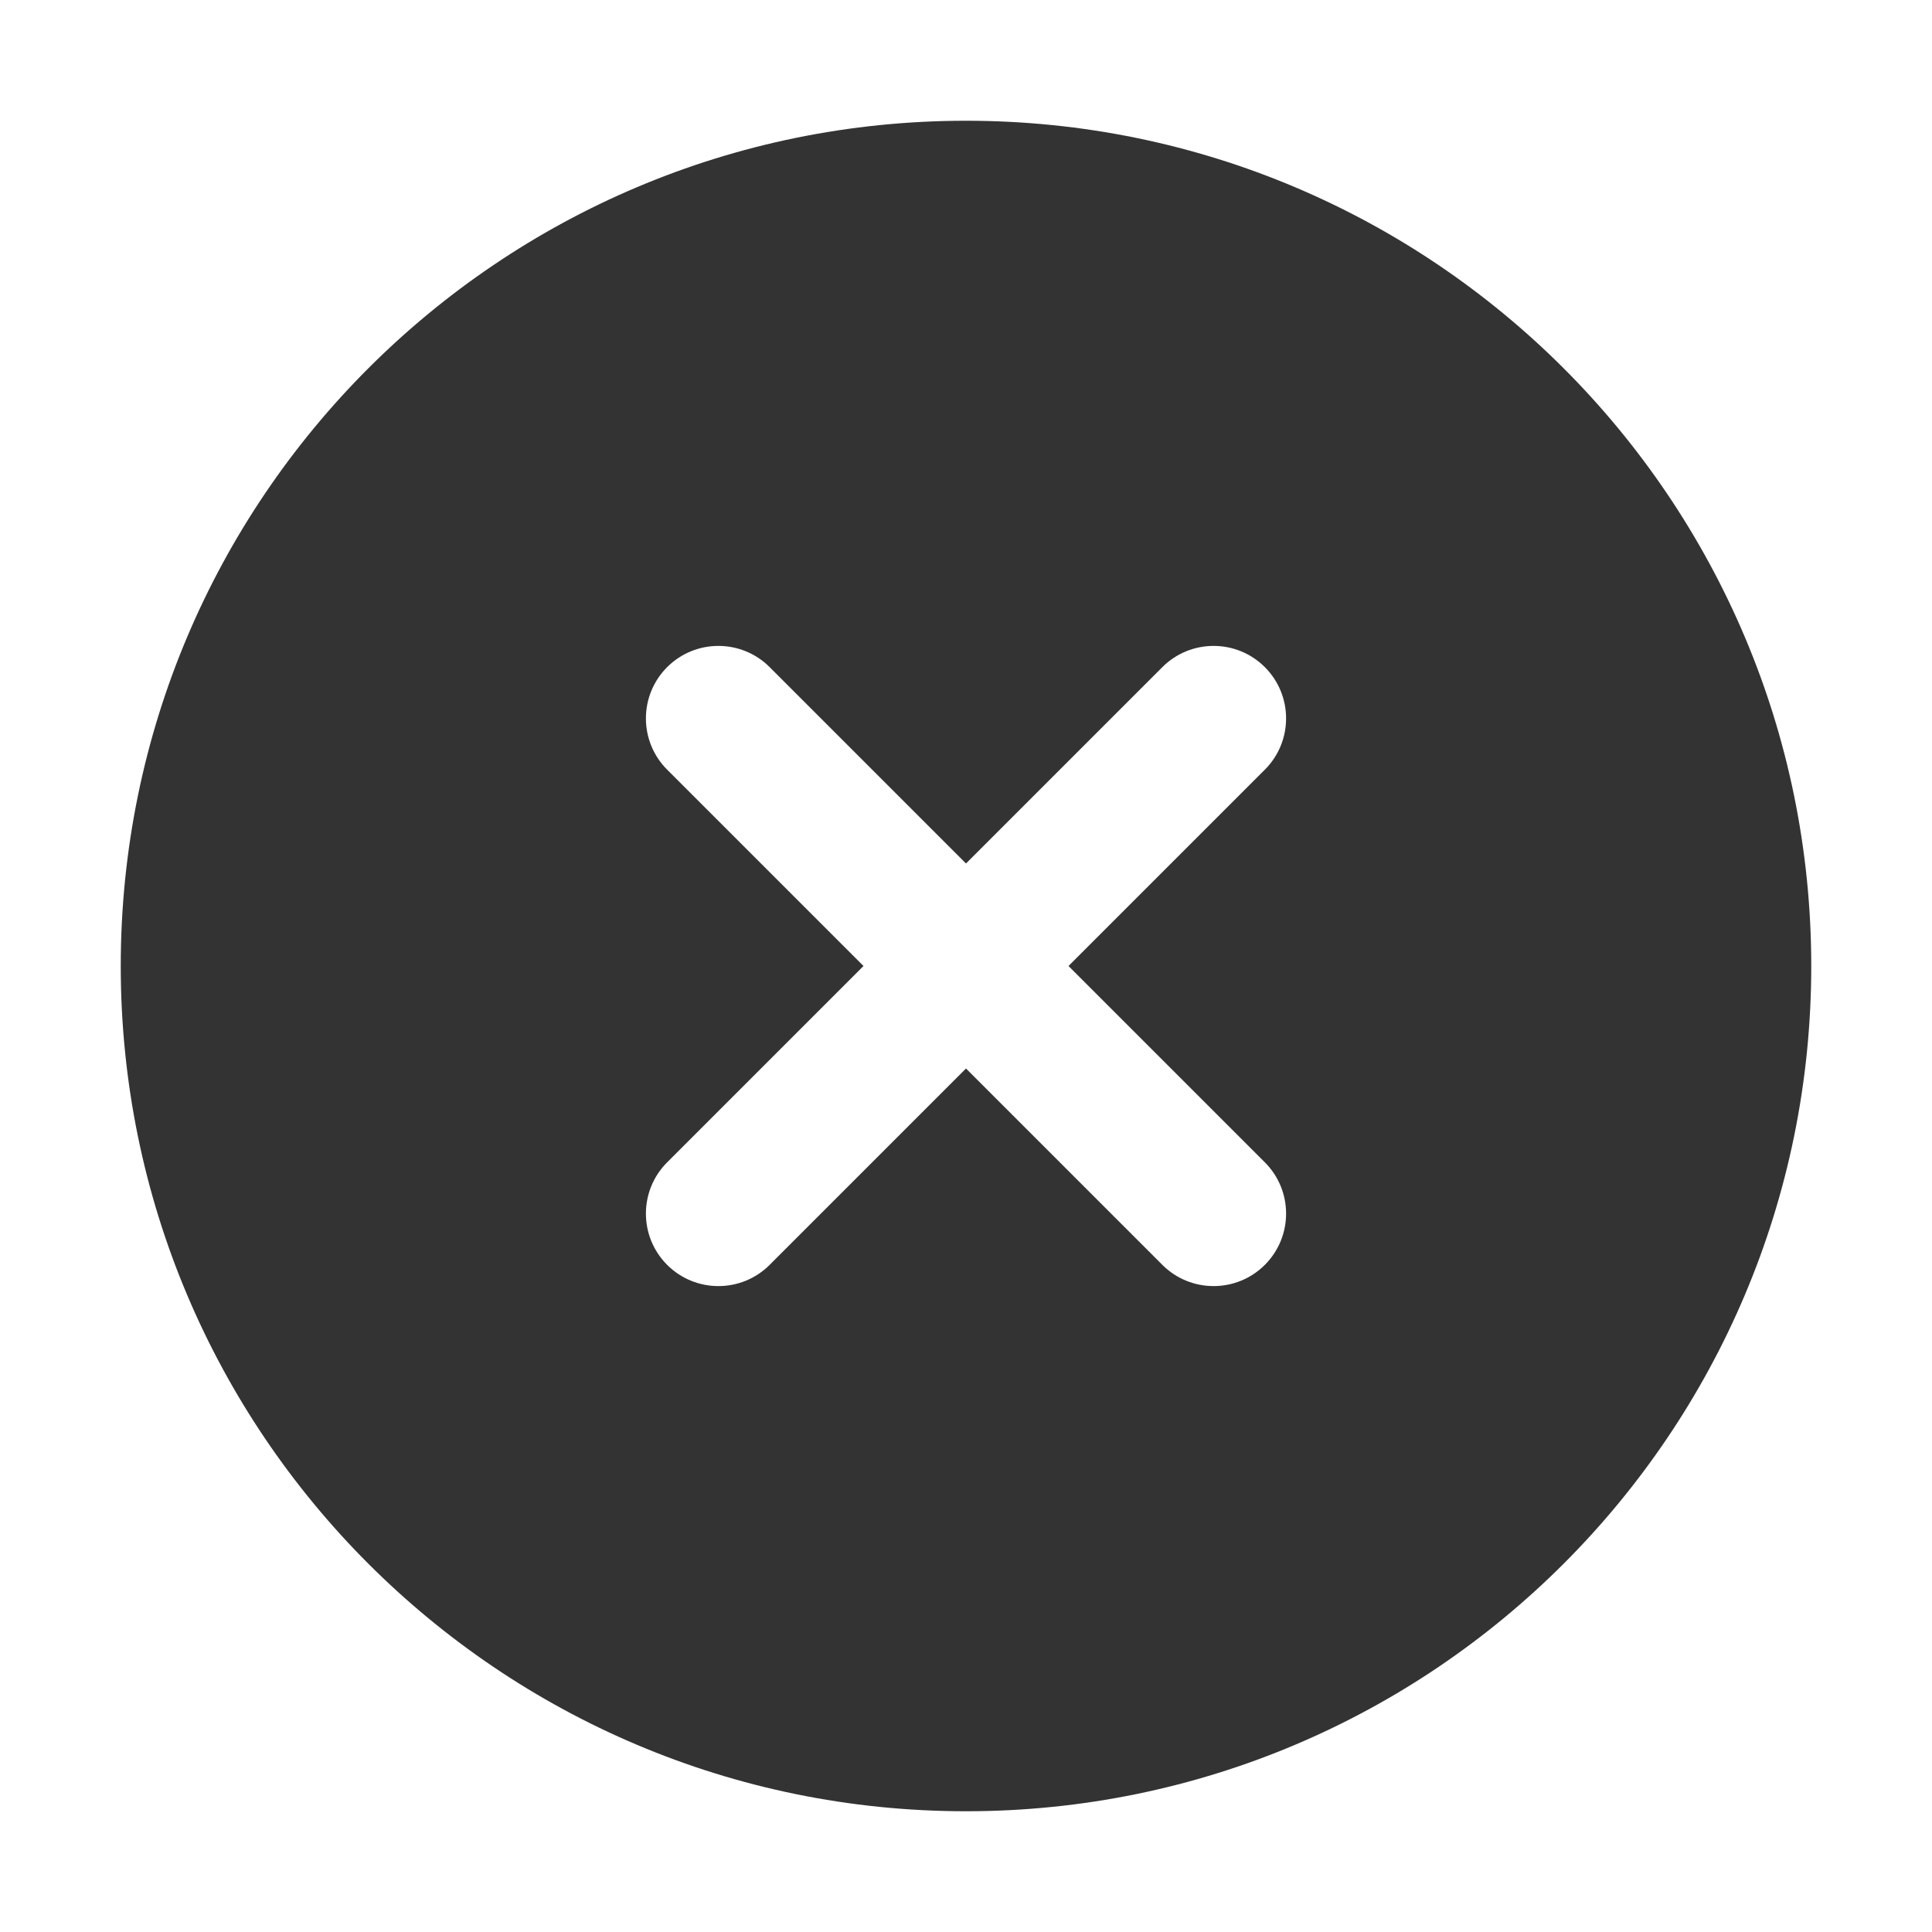
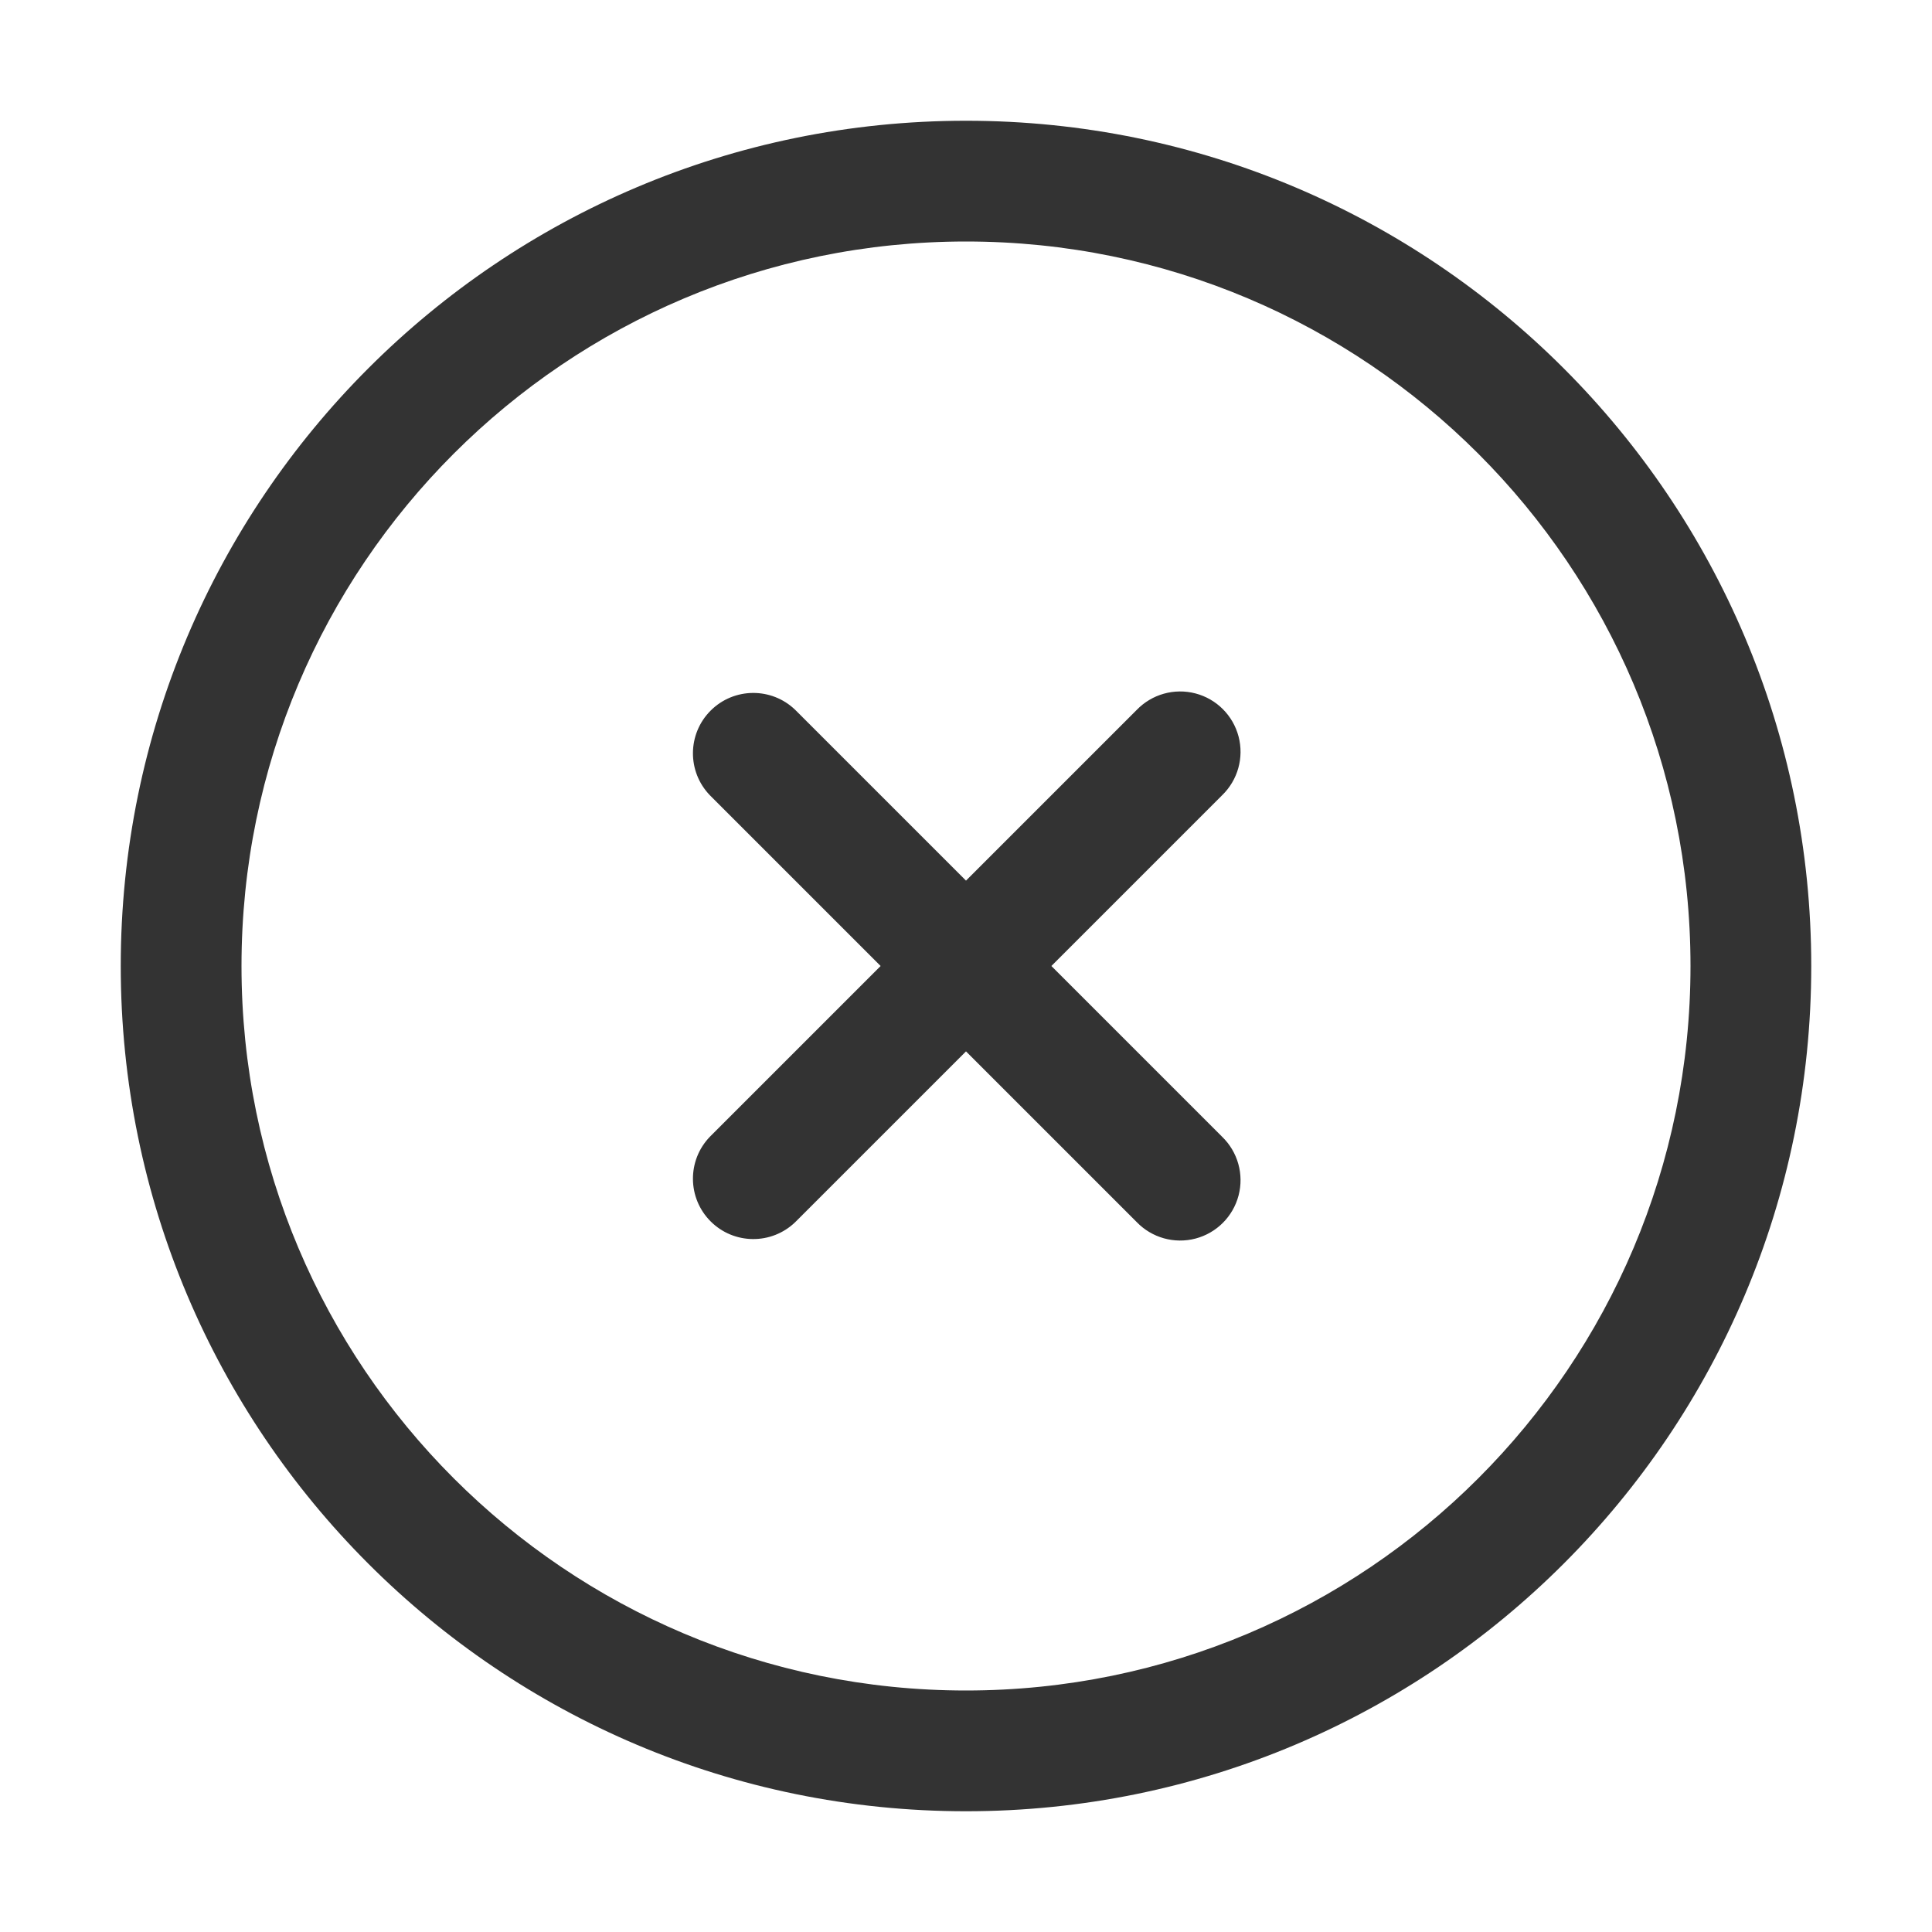
<svg xmlns="http://www.w3.org/2000/svg" class="icon" width="200" height="200" viewBox="0 0 1024 1024">
-   <path fill="#333" d="M512 64a448 448 0 110 896 448 448 0 010-896zm0 393.664L407.936 353.6a38.4 38.4 0 10-54.336 54.336L457.664 512 353.6 616.064a38.4 38.4 0 1054.336 54.336L512 566.336 616.064 670.4a38.4 38.4 0 1054.336-54.336L566.336 512 670.4 407.936a38.4 38.4 0 10-54.336-54.336L512 457.664z" />
+   <path fill="#333" d="M466.752 512l-90.496-90.496a32 32 0 0145.248-45.248L512 466.752l90.496-90.496a32 32 0 1145.248 45.248L557.248 512l90.496 90.496a32 32 0 11-45.248 45.248L512 557.248l-90.496 90.496a32 32 0 01-45.248-45.248L466.752 512z" />
+   <path fill="#333" d="M512 896a384 384 0 100-768 384 384 0 000 768zm0 64a448 448 0 110-896 448 448 0 010 896z" />
</svg>
